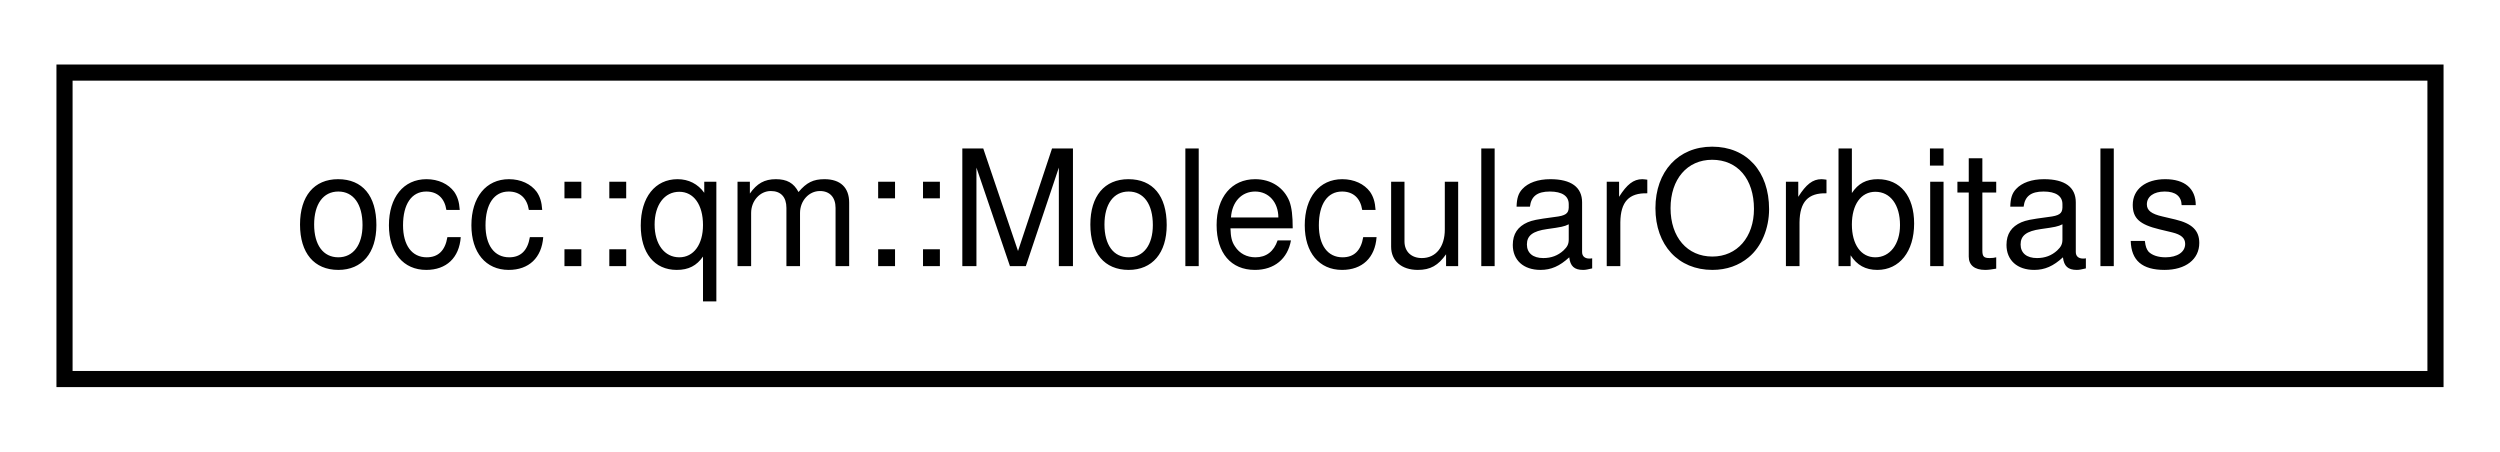
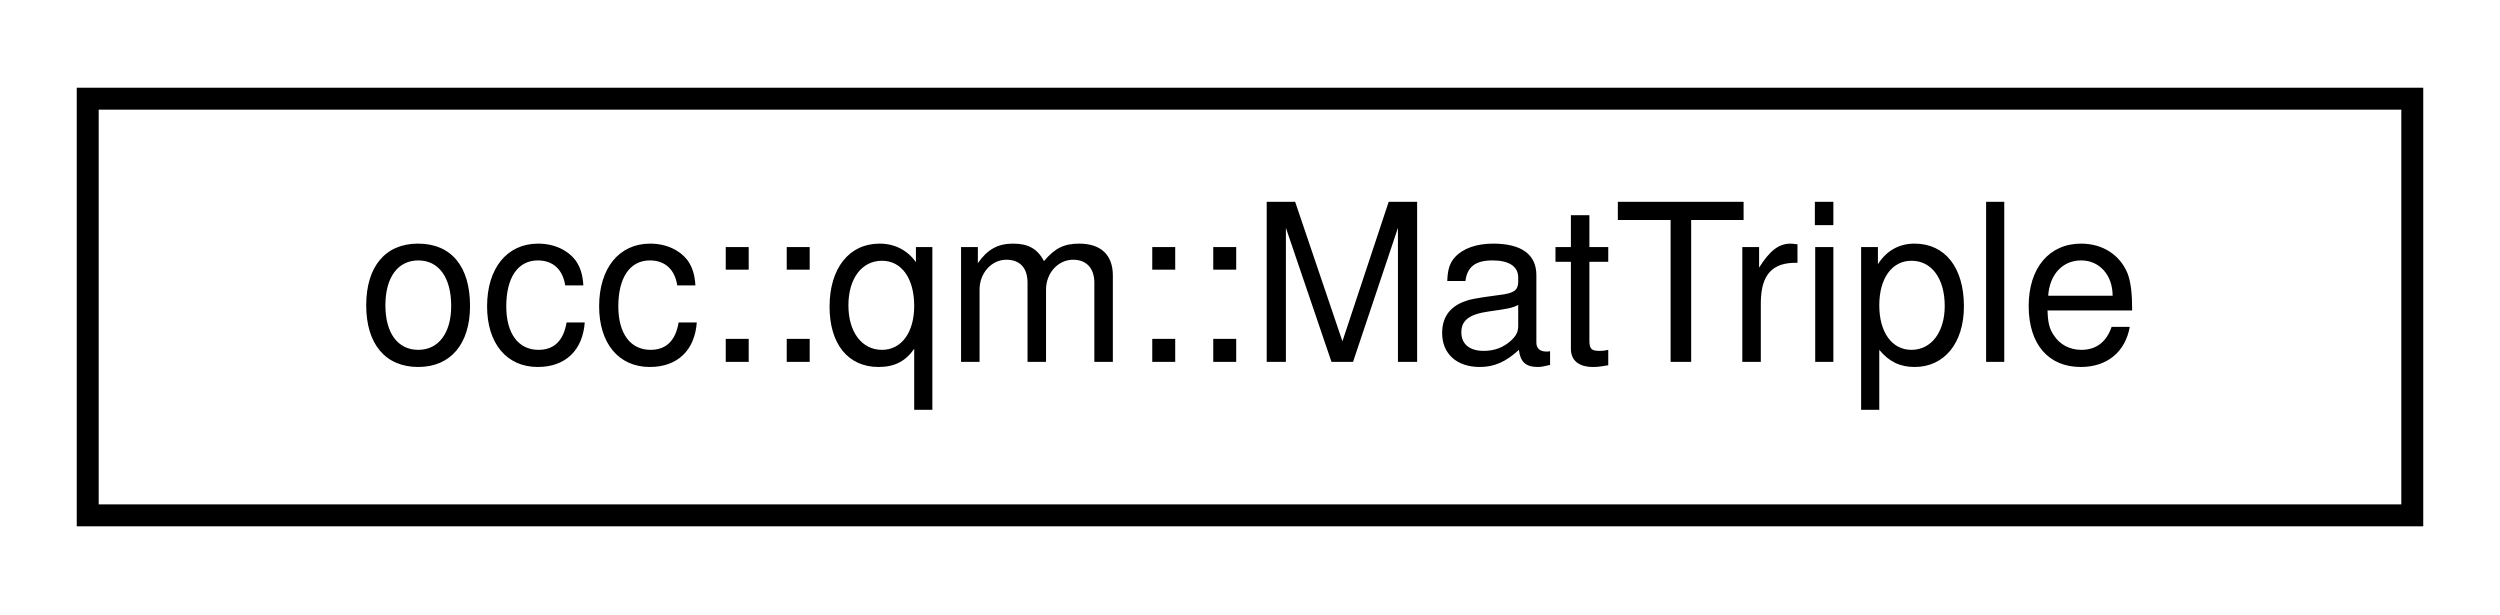
- <svg xmlns="http://www.w3.org/2000/svg" xmlns:xlink="http://www.w3.org/1999/xlink" width="155pt" height="28pt" viewBox="0.00 0.00 155.00 28.00">
+ <svg xmlns="http://www.w3.org/2000/svg" xmlns:xlink="http://www.w3.org/1999/xlink" width="114pt" height="28pt" viewBox="0.00 0.00 114.00 28.00">
  <g id="graph0" class="graph" transform="scale(1 1) rotate(0) translate(4 24)">
    <g id="node1" class="node">
      <g id="a_node1">
-         <a xlink:href="structocc_1_1qm_1_1MolecularOrbitals.html" target="_top" xlink:title=" ">
-           <polygon fill="none" stroke="black" points="0,-0.5 0,-19.5 147,-19.5 147,-0.5 0,-0.5" />
-           <text text-anchor="middle" x="73.5" y="-7.5" font-family="Helvetica,sans-Serif" font-size="10.00">occ::qm::MolecularOrbitals</text>
+         <a xlink:href="structocc_1_1qm_1_1MatTriple.html" target="_top" xlink:title=" ">
+           <polygon fill="none" stroke="black" points="0,-0.5 0,-19.5 106,-19.5 106,-0.5 0,-0.5" />
+           <text text-anchor="middle" x="53" y="-7.5" font-family="Helvetica,sans-Serif" font-size="10.00">occ::qm::MatTriple</text>
        </a>
      </g>
    </g>
  </g>
</svg>
